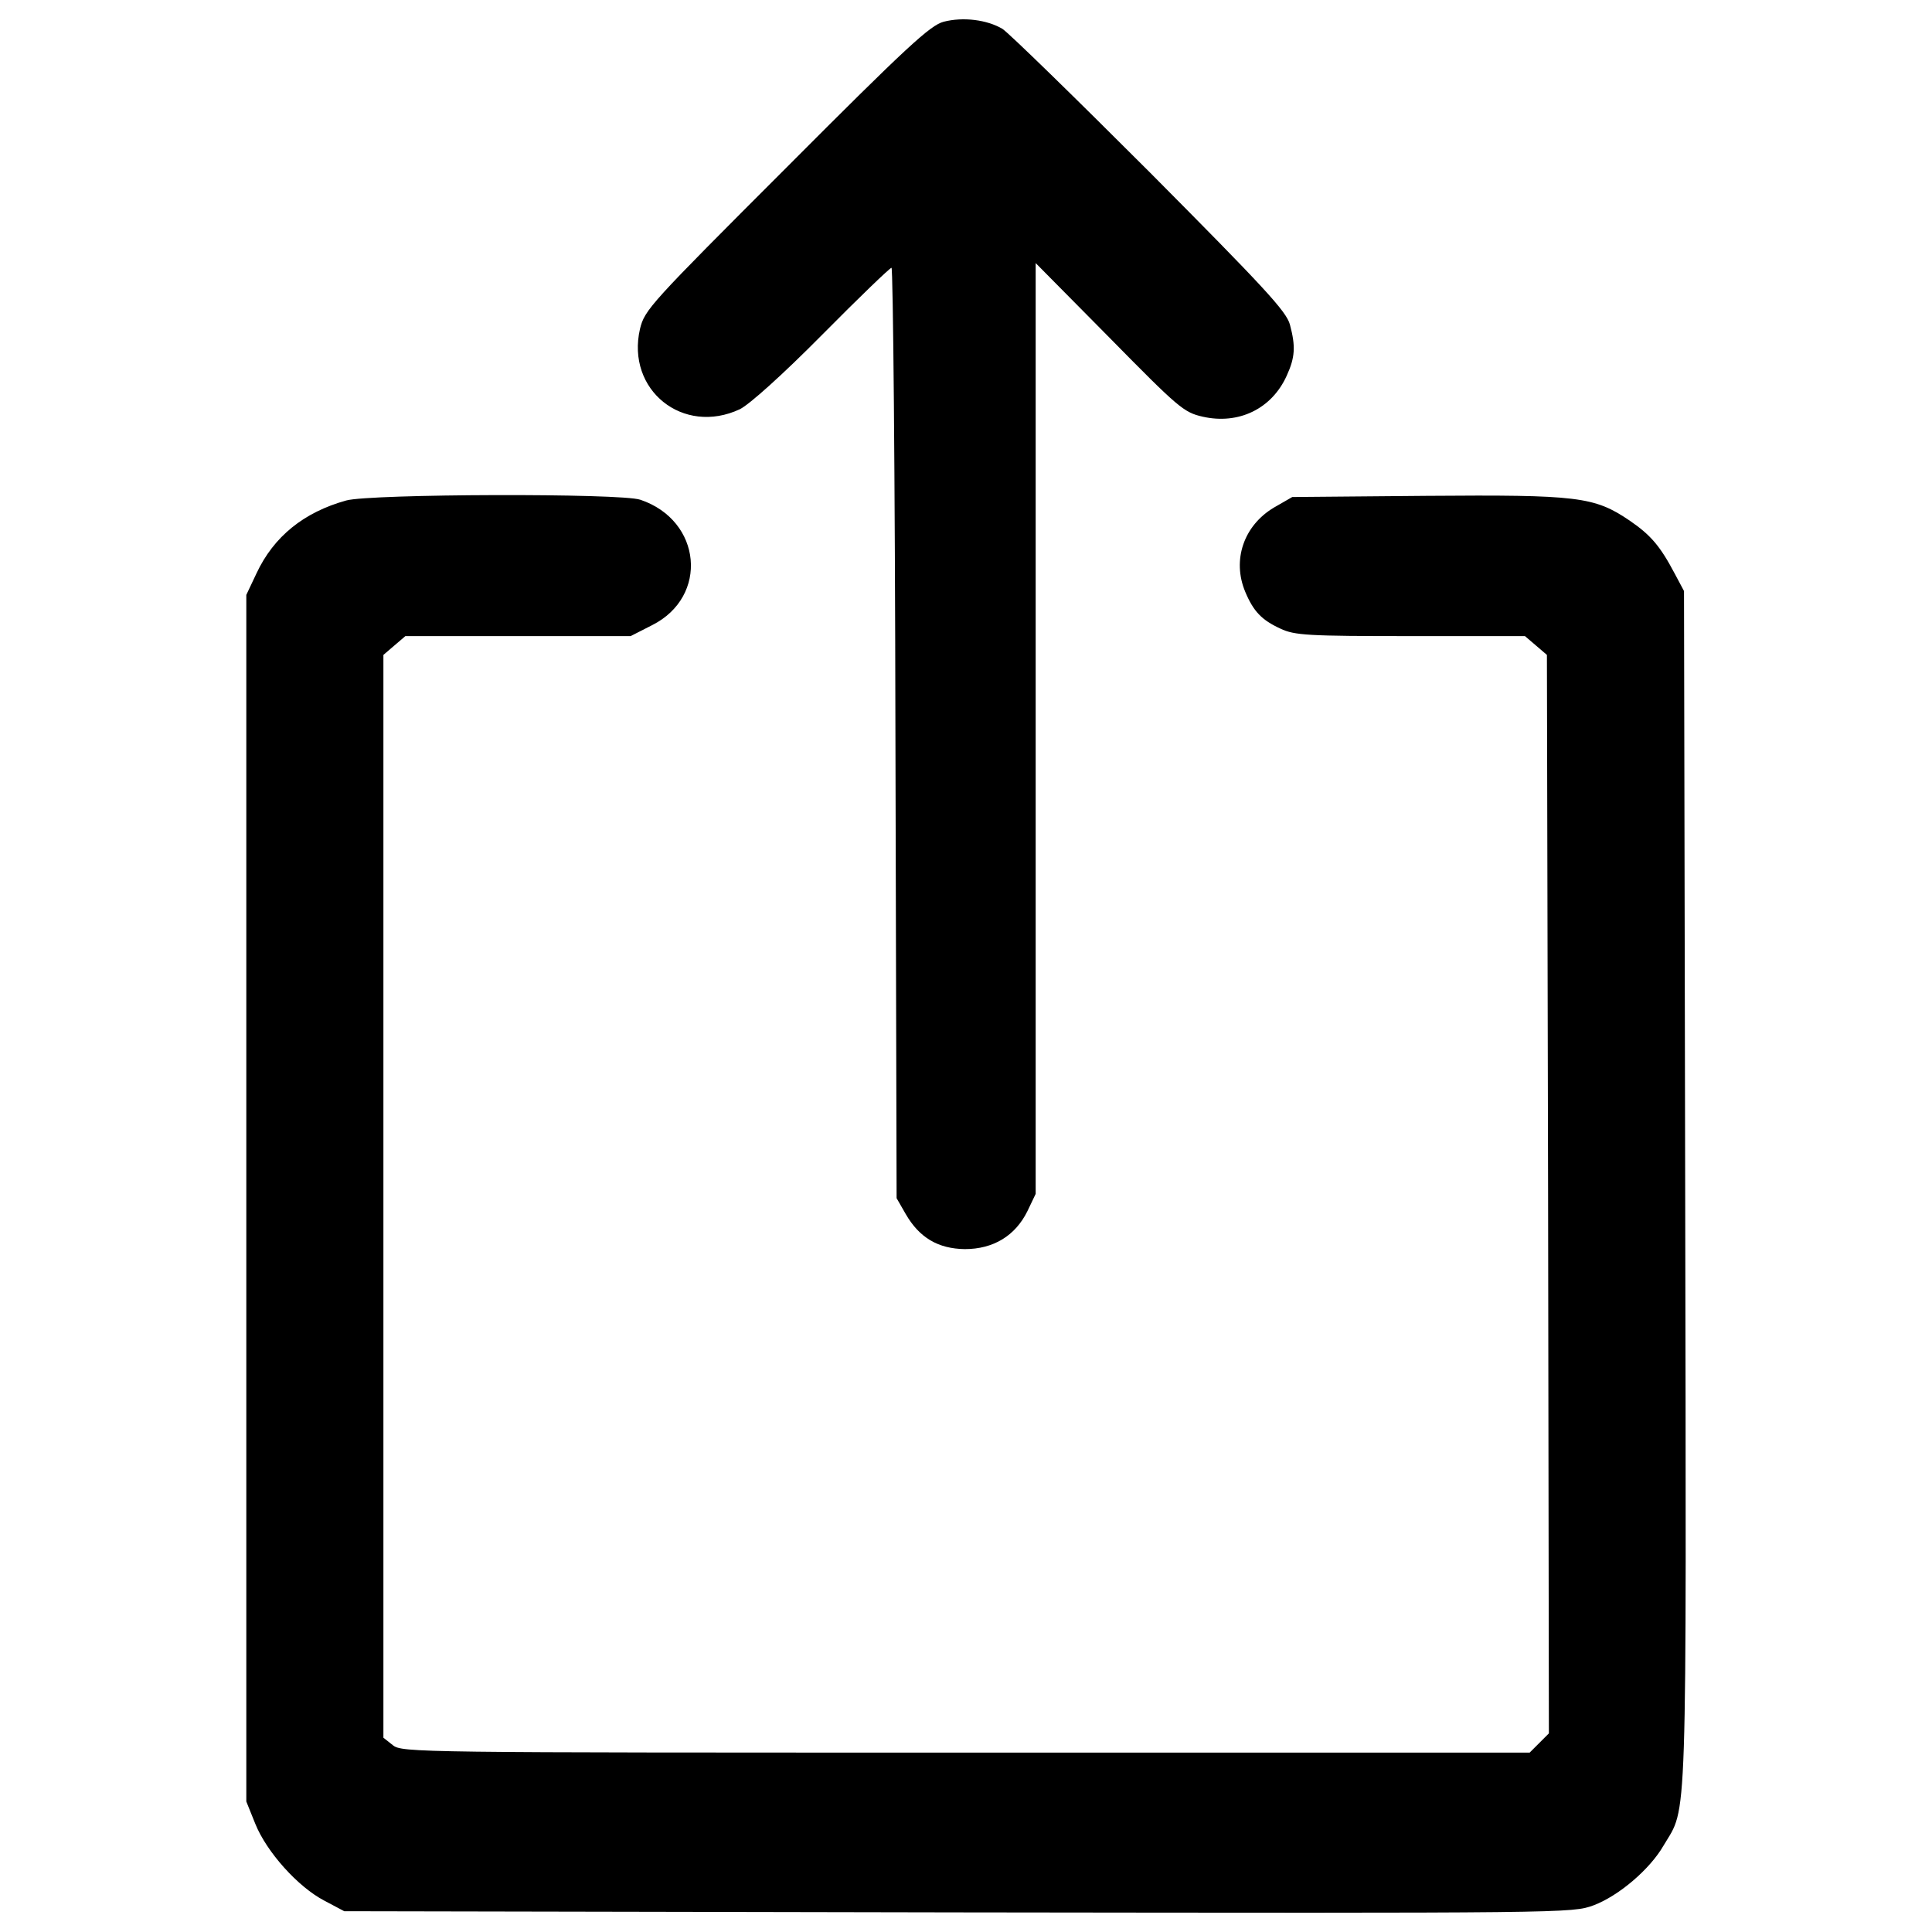
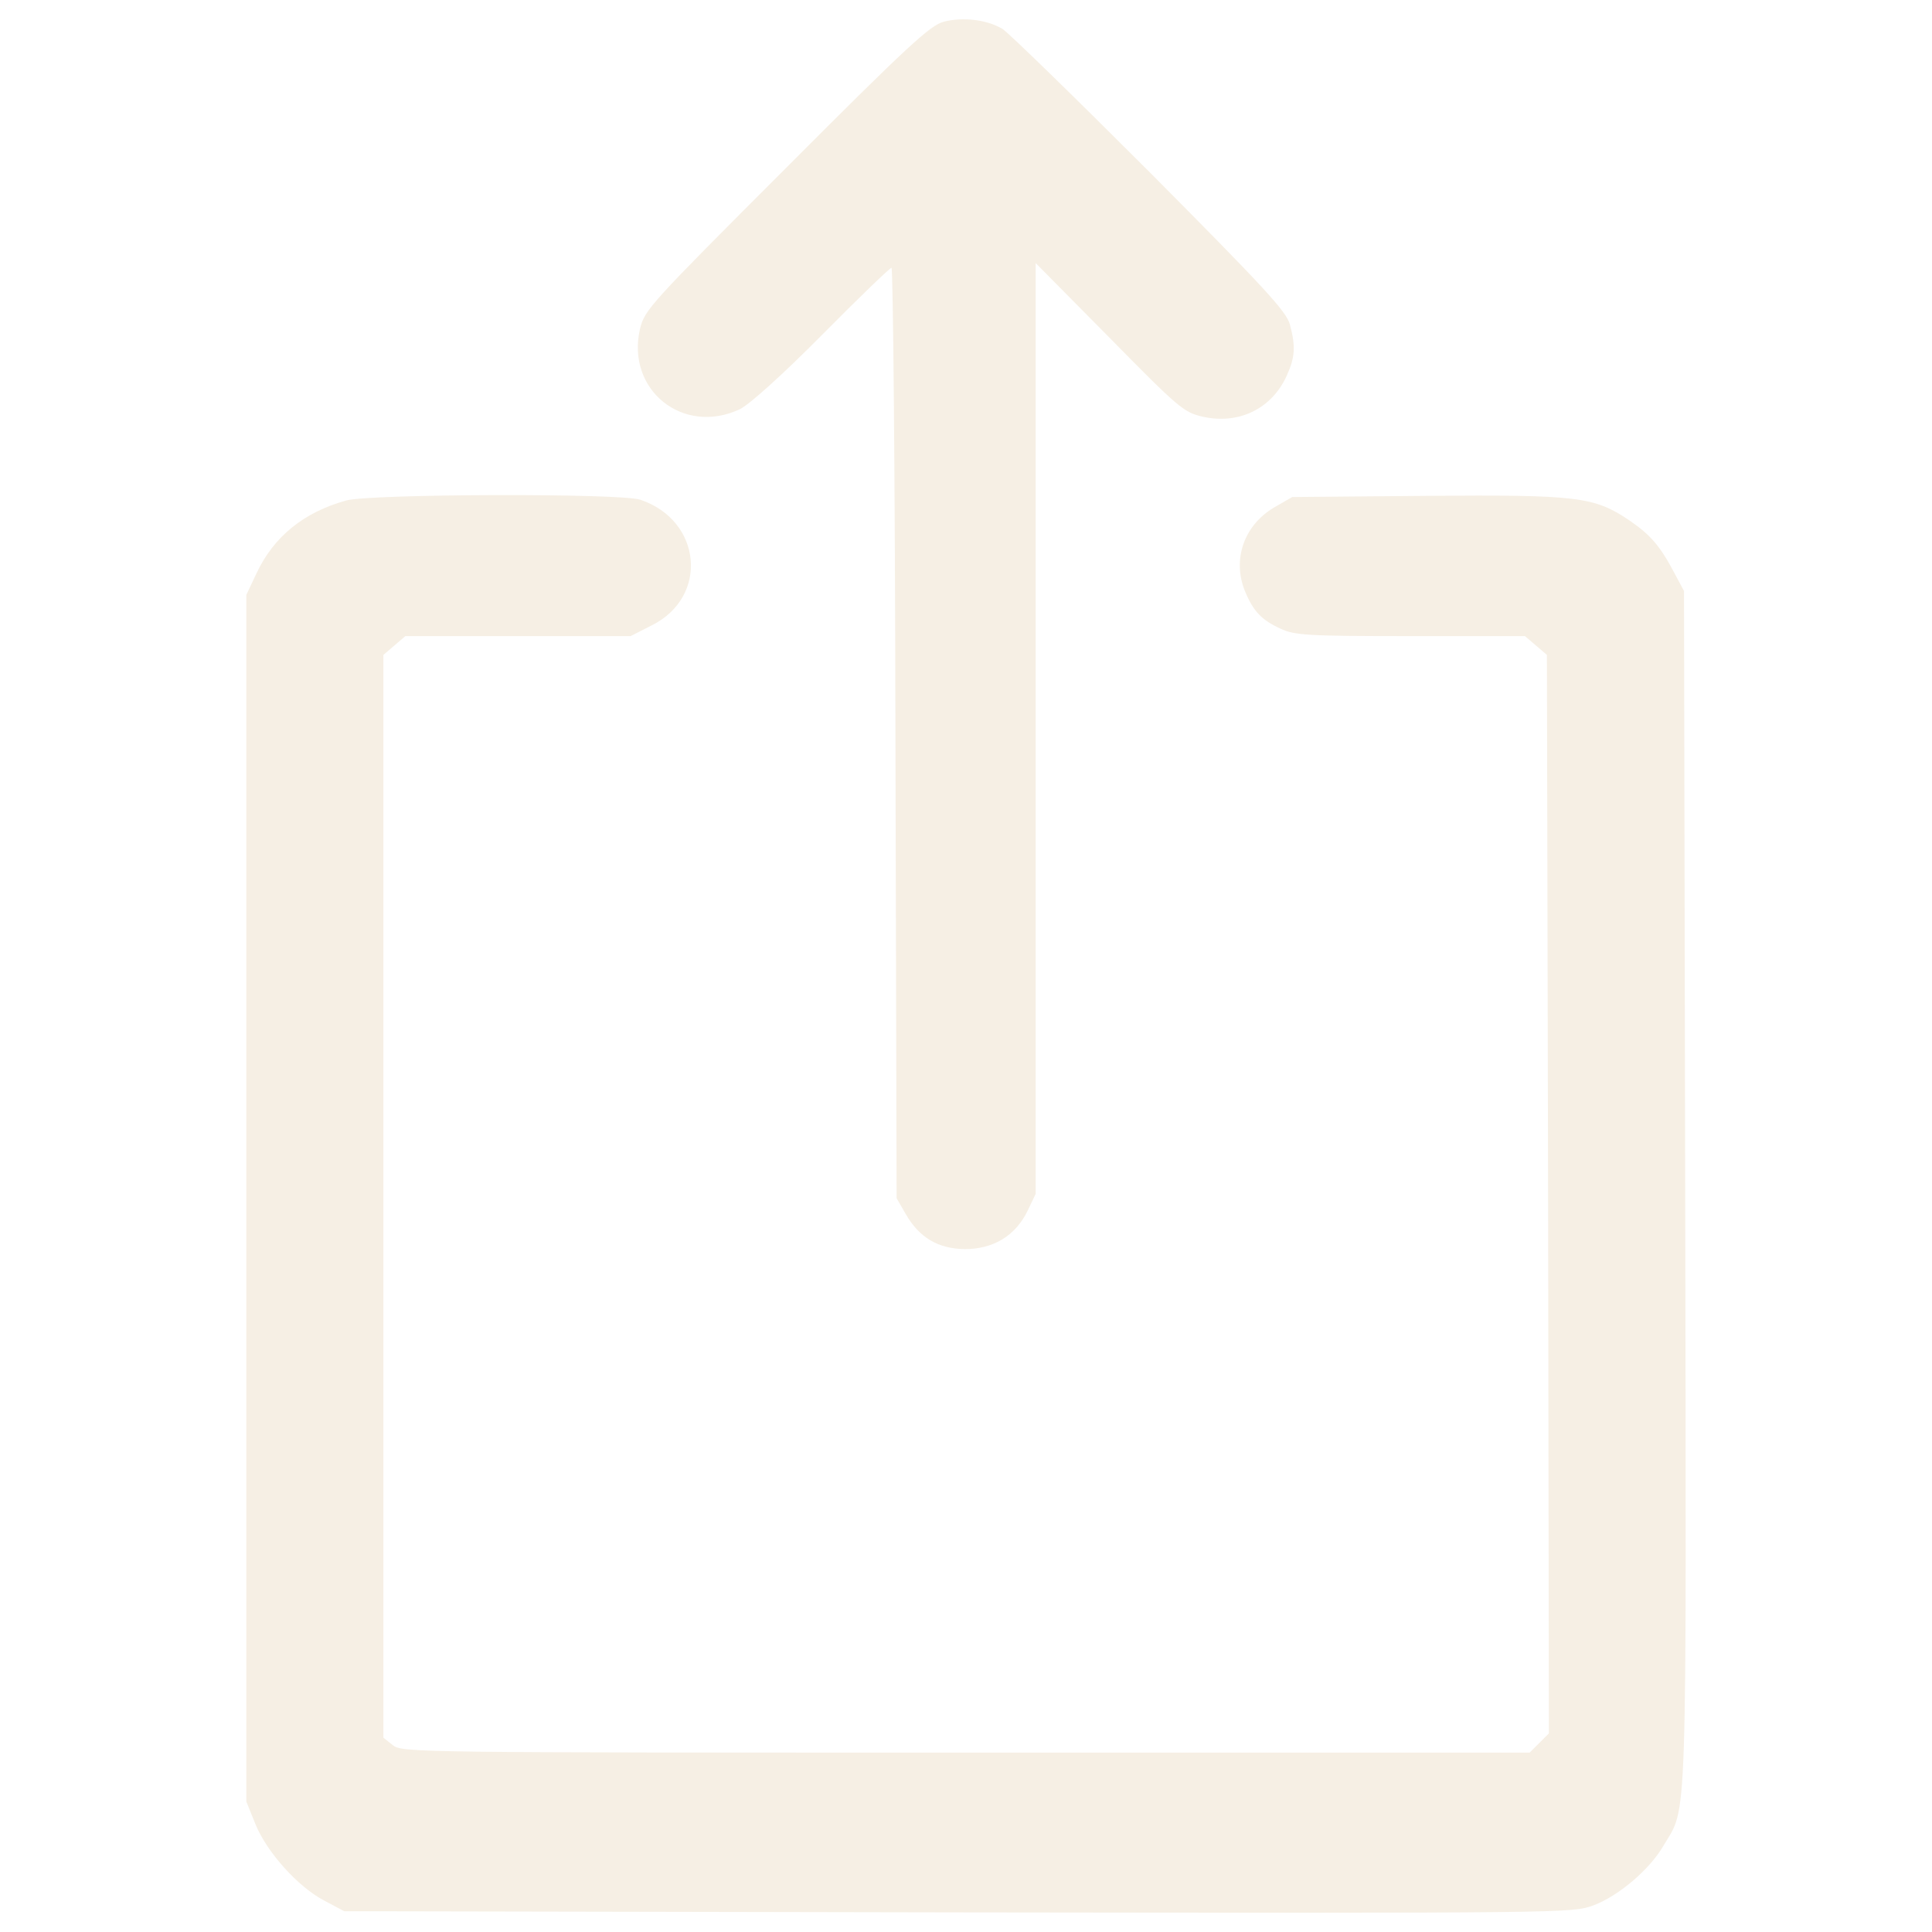
- <svg xmlns="http://www.w3.org/2000/svg" version="1.1" x="0px" y="0px" viewBox="0 0 1000 1000" enable-background="new 0 0 1000 1000" xml:space="preserve">
+ <svg xmlns="http://www.w3.org/2000/svg" version="1.1" x="0px" y="0px" viewBox="0 0 1000 1000" enable-background="new 0 0 1000 1000" xml:space="preserve" fill="#F6EFE4">
  <g>
    <g transform="translate(0,511) scale(0.1,-0.1)">
      <path d="M4884.1,4997.4c-68.9-18.2-188.6-127.7-813.1-754.3c-707.7-707.7-734-736.1-758.4-835.4c-73-316.3,223-553.6,517.1-415.7c48.7,24.3,217,174.4,425.8,385.3c188.6,190.6,350.8,346.7,358.9,346.7c8.1,0,18.2-1082.8,20.3-2406.9l6.1-2408.9l46.6-81.1c71-123.7,168.3-180.4,306.2-182.5c148,0,261.6,68.9,324.4,196.7l42.6,89.2v2408.9v2408.9l381.2-385.3c358.9-365,385.3-387.3,482.6-409.6c186.6-42.6,358.9,40.5,436,212.9c42.6,93.3,46.7,150.1,16.2,263.6c-18.3,69-135.9,194.7-723.9,786.7c-387.3,387.3-730,721.9-764.4,744.2C5109.2,5007.5,4985.5,5023.7,4884.1,4997.4z" />
      <path d="M1791.9,2519.5c-219-60.8-375.1-186.6-464.3-377.2l-52.7-111.5v-3122.7v-3122.7l46.6-115.6c58.8-146,221-326.5,356.9-397.4l103.4-54.8l3177.4-6.1c3167.3-4.1,3177.4-4.1,3288.9,36.5c129.8,48.7,292,186.5,362.9,310.2c123.7,208.8,117.6,16.2,111.5,3400.4l-6.1,3092.2l-48.7,91.3c-75,141.9-123.7,198.7-233.2,273.7c-182.5,123.7-267.6,133.8-1050.3,127.7l-695.5-6.1l-95.3-54.8c-156.1-93.3-217-271.7-148-436c42.6-101.4,85.2-146,182.5-190.6c73-34.5,141.9-38.5,673.2-38.5h592.1l56.8-48.6l56.8-48.7l6.1-2790.1l4.1-2792.1l-48.7-48.7l-50.7-50.7H4999.7c-2844.9,0-2919.9,0-2966.5,38.5l-48.7,38.5v2802.3v2802.3l56.8,48.7l56.8,48.6h584h582l111.5,56.8c294,148,257.5,541.4-60.8,648.9C3215.3,2558.1,1915.6,2554,1791.9,2519.5z" />
    </g>
  </g>
</svg>
